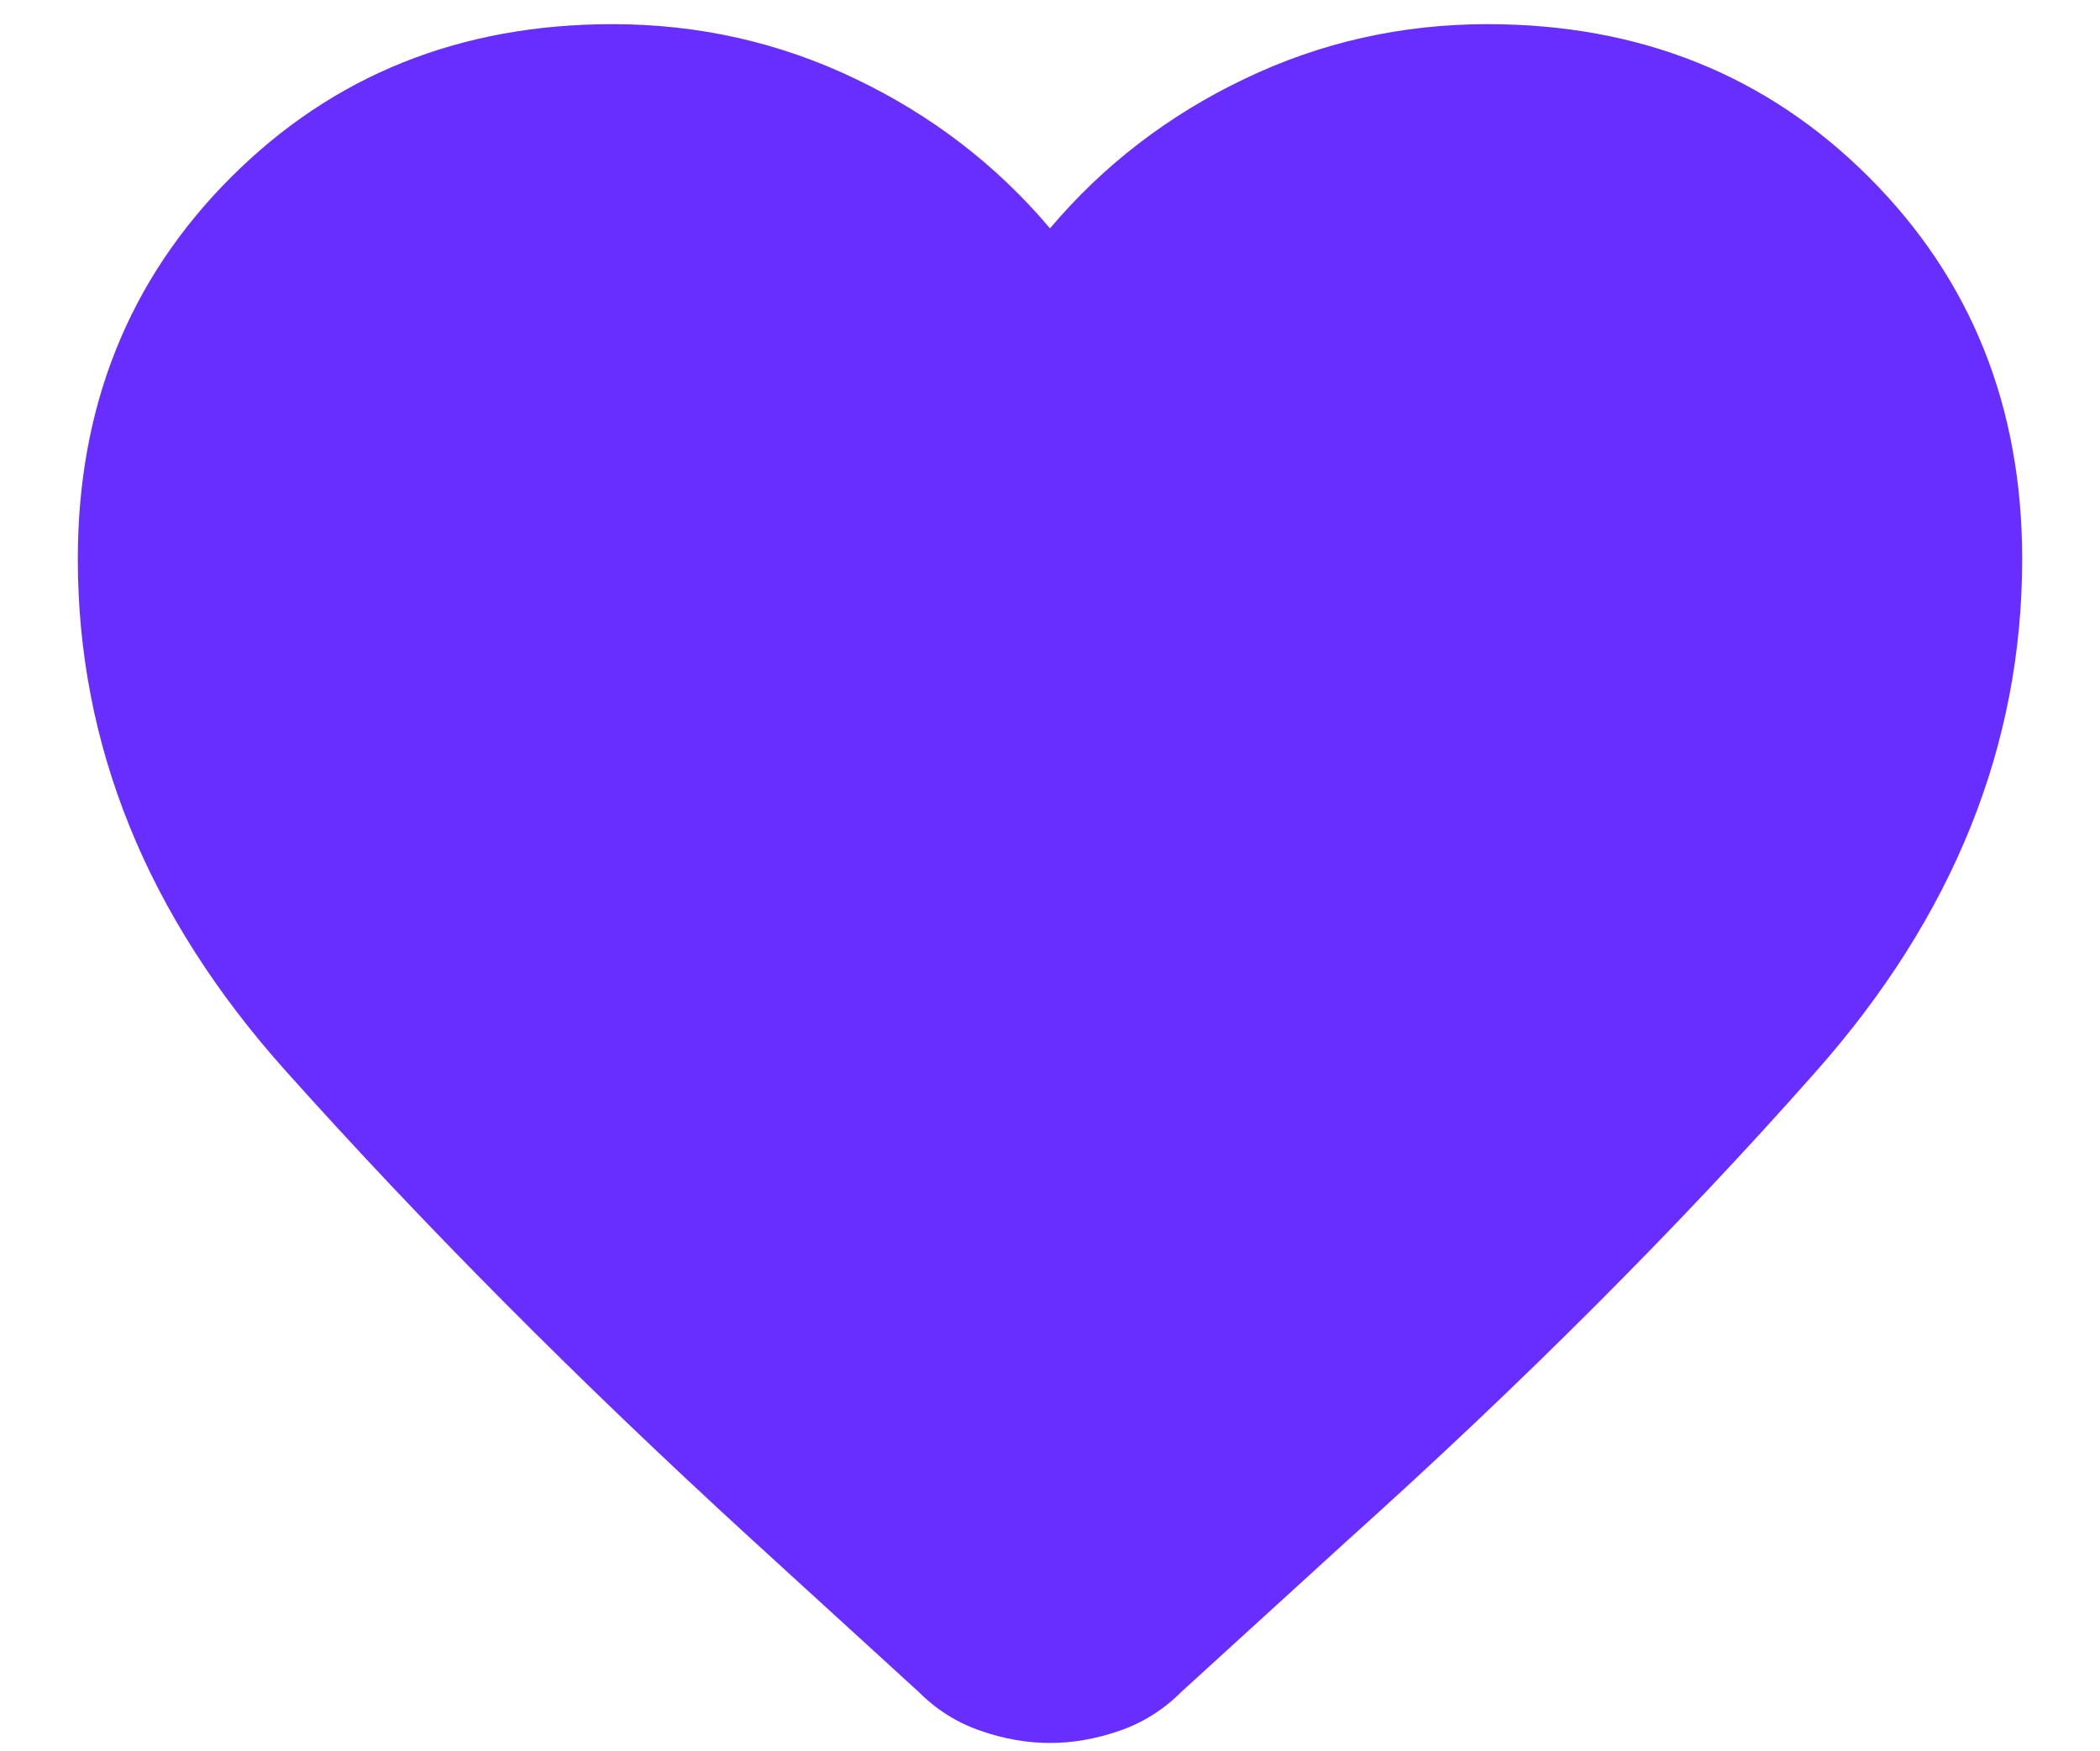
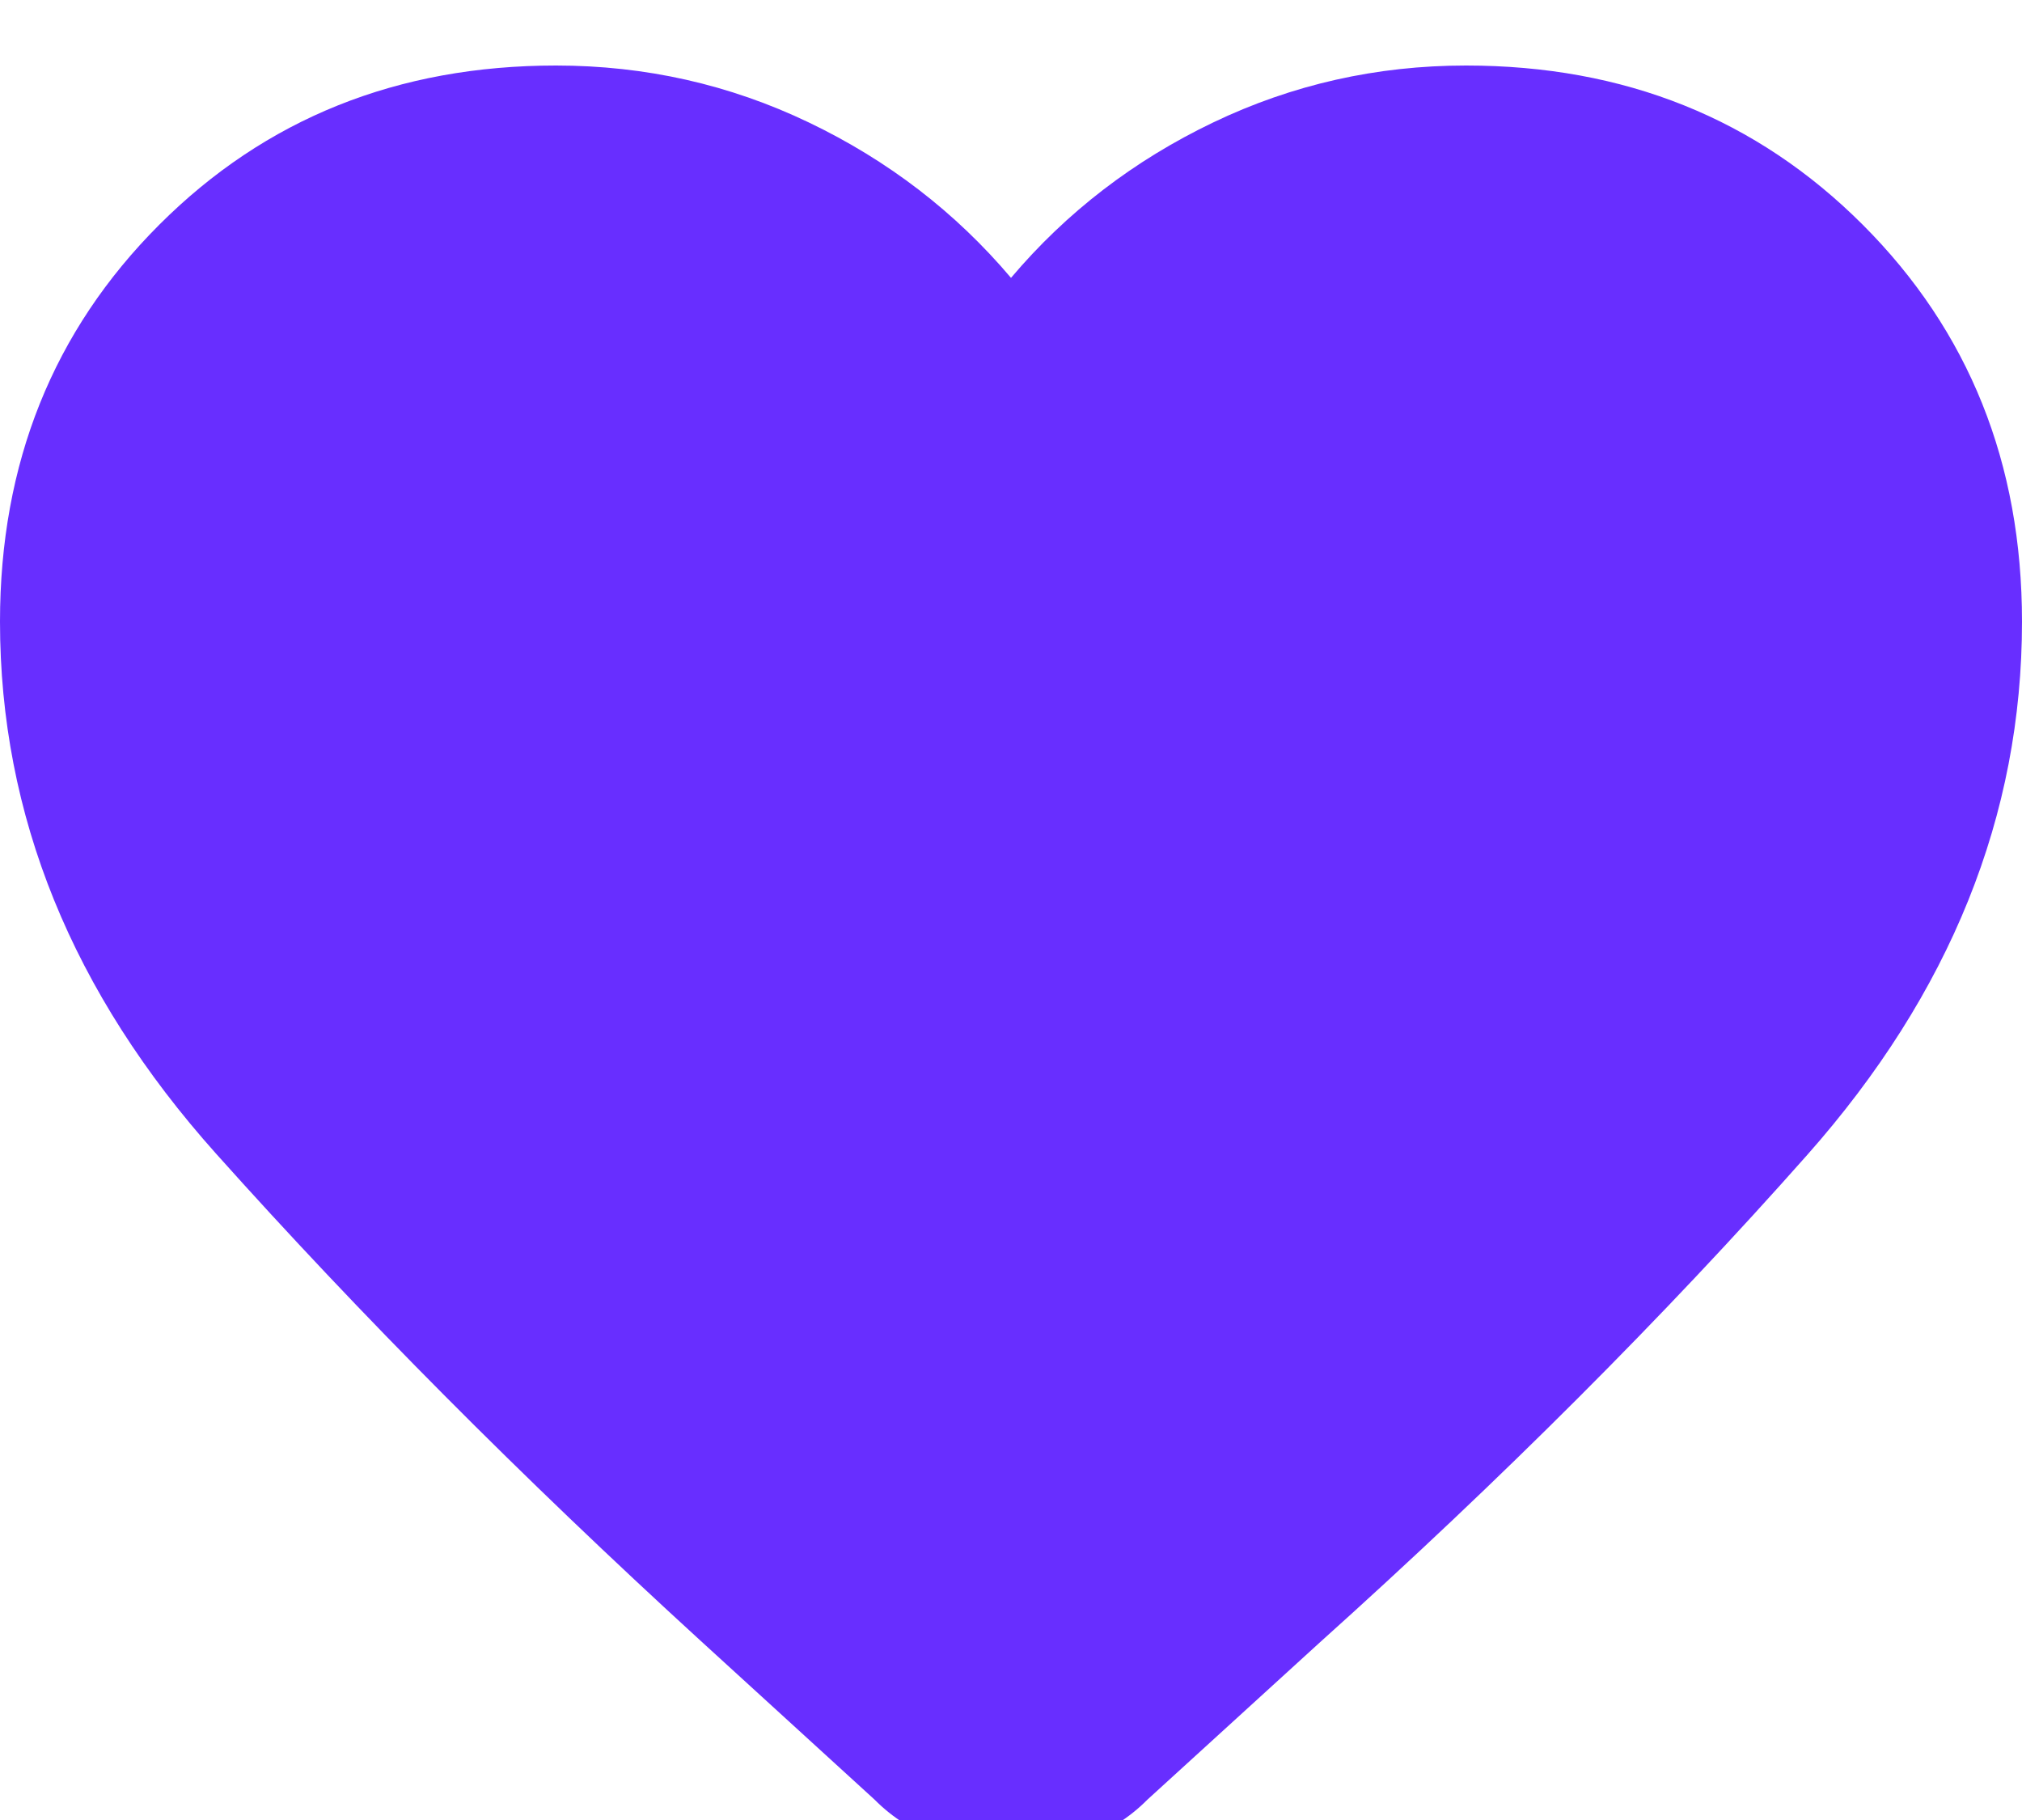
- <svg xmlns="http://www.w3.org/2000/svg" width="18" height="15" viewBox="0 0 18 15" fill="none">
-   <path d="M9 14.936C8.806 14.936 8.608 14.902 8.406 14.832C8.205 14.763 8.028 14.652 7.875 14.499L6.437 13.186C4.965 11.839 3.635 10.502 2.448 9.176C1.26 7.849 0.667 6.388 0.667 4.79C0.667 3.485 1.104 2.395 1.979 1.52C2.854 0.645 3.944 0.207 5.25 0.207C5.986 0.207 6.681 0.363 7.333 0.676C7.986 0.988 8.542 1.415 9 1.957C9.458 1.415 10.014 0.988 10.667 0.676C11.319 0.363 12.014 0.207 12.75 0.207C14.056 0.207 15.146 0.645 16.021 1.52C16.896 2.395 17.333 3.485 17.333 4.79C17.333 6.388 16.743 7.853 15.562 9.186C14.382 10.52 13.042 11.86 11.542 13.207L10.125 14.499C9.972 14.652 9.795 14.763 9.594 14.832C9.392 14.902 9.194 14.936 9 14.936Z" fill="#682EFF" />
+ <svg xmlns="http://www.w3.org/2000/svg" width="20" height="18" viewBox="0 0 20 18" fill="none">
+   <path d="M10 18.323C9.767 18.323 9.529 18.282 9.287 18.198C9.046 18.115 8.833 17.982 8.65 17.798L6.925 16.223C5.158 14.607 3.562 13.003 2.138 11.411C0.713 9.819 0 8.065 0 6.148C0 4.582 0.525 3.273 1.575 2.223C2.625 1.173 3.933 0.648 5.5 0.648C6.383 0.648 7.217 0.836 8 1.211C8.783 1.586 9.45 2.098 10 2.748C10.55 2.098 11.217 1.586 12 1.211C12.783 0.836 13.617 0.648 14.5 0.648C16.067 0.648 17.375 1.173 18.425 2.223C19.475 3.273 20 4.582 20 6.148C20 8.065 19.292 9.823 17.875 11.423C16.458 13.023 14.85 14.632 13.05 16.248L11.35 17.798C11.167 17.982 10.954 18.115 10.713 18.198C10.471 18.282 10.233 18.323 10 18.323Z" fill="#682EFF" />
</svg>
